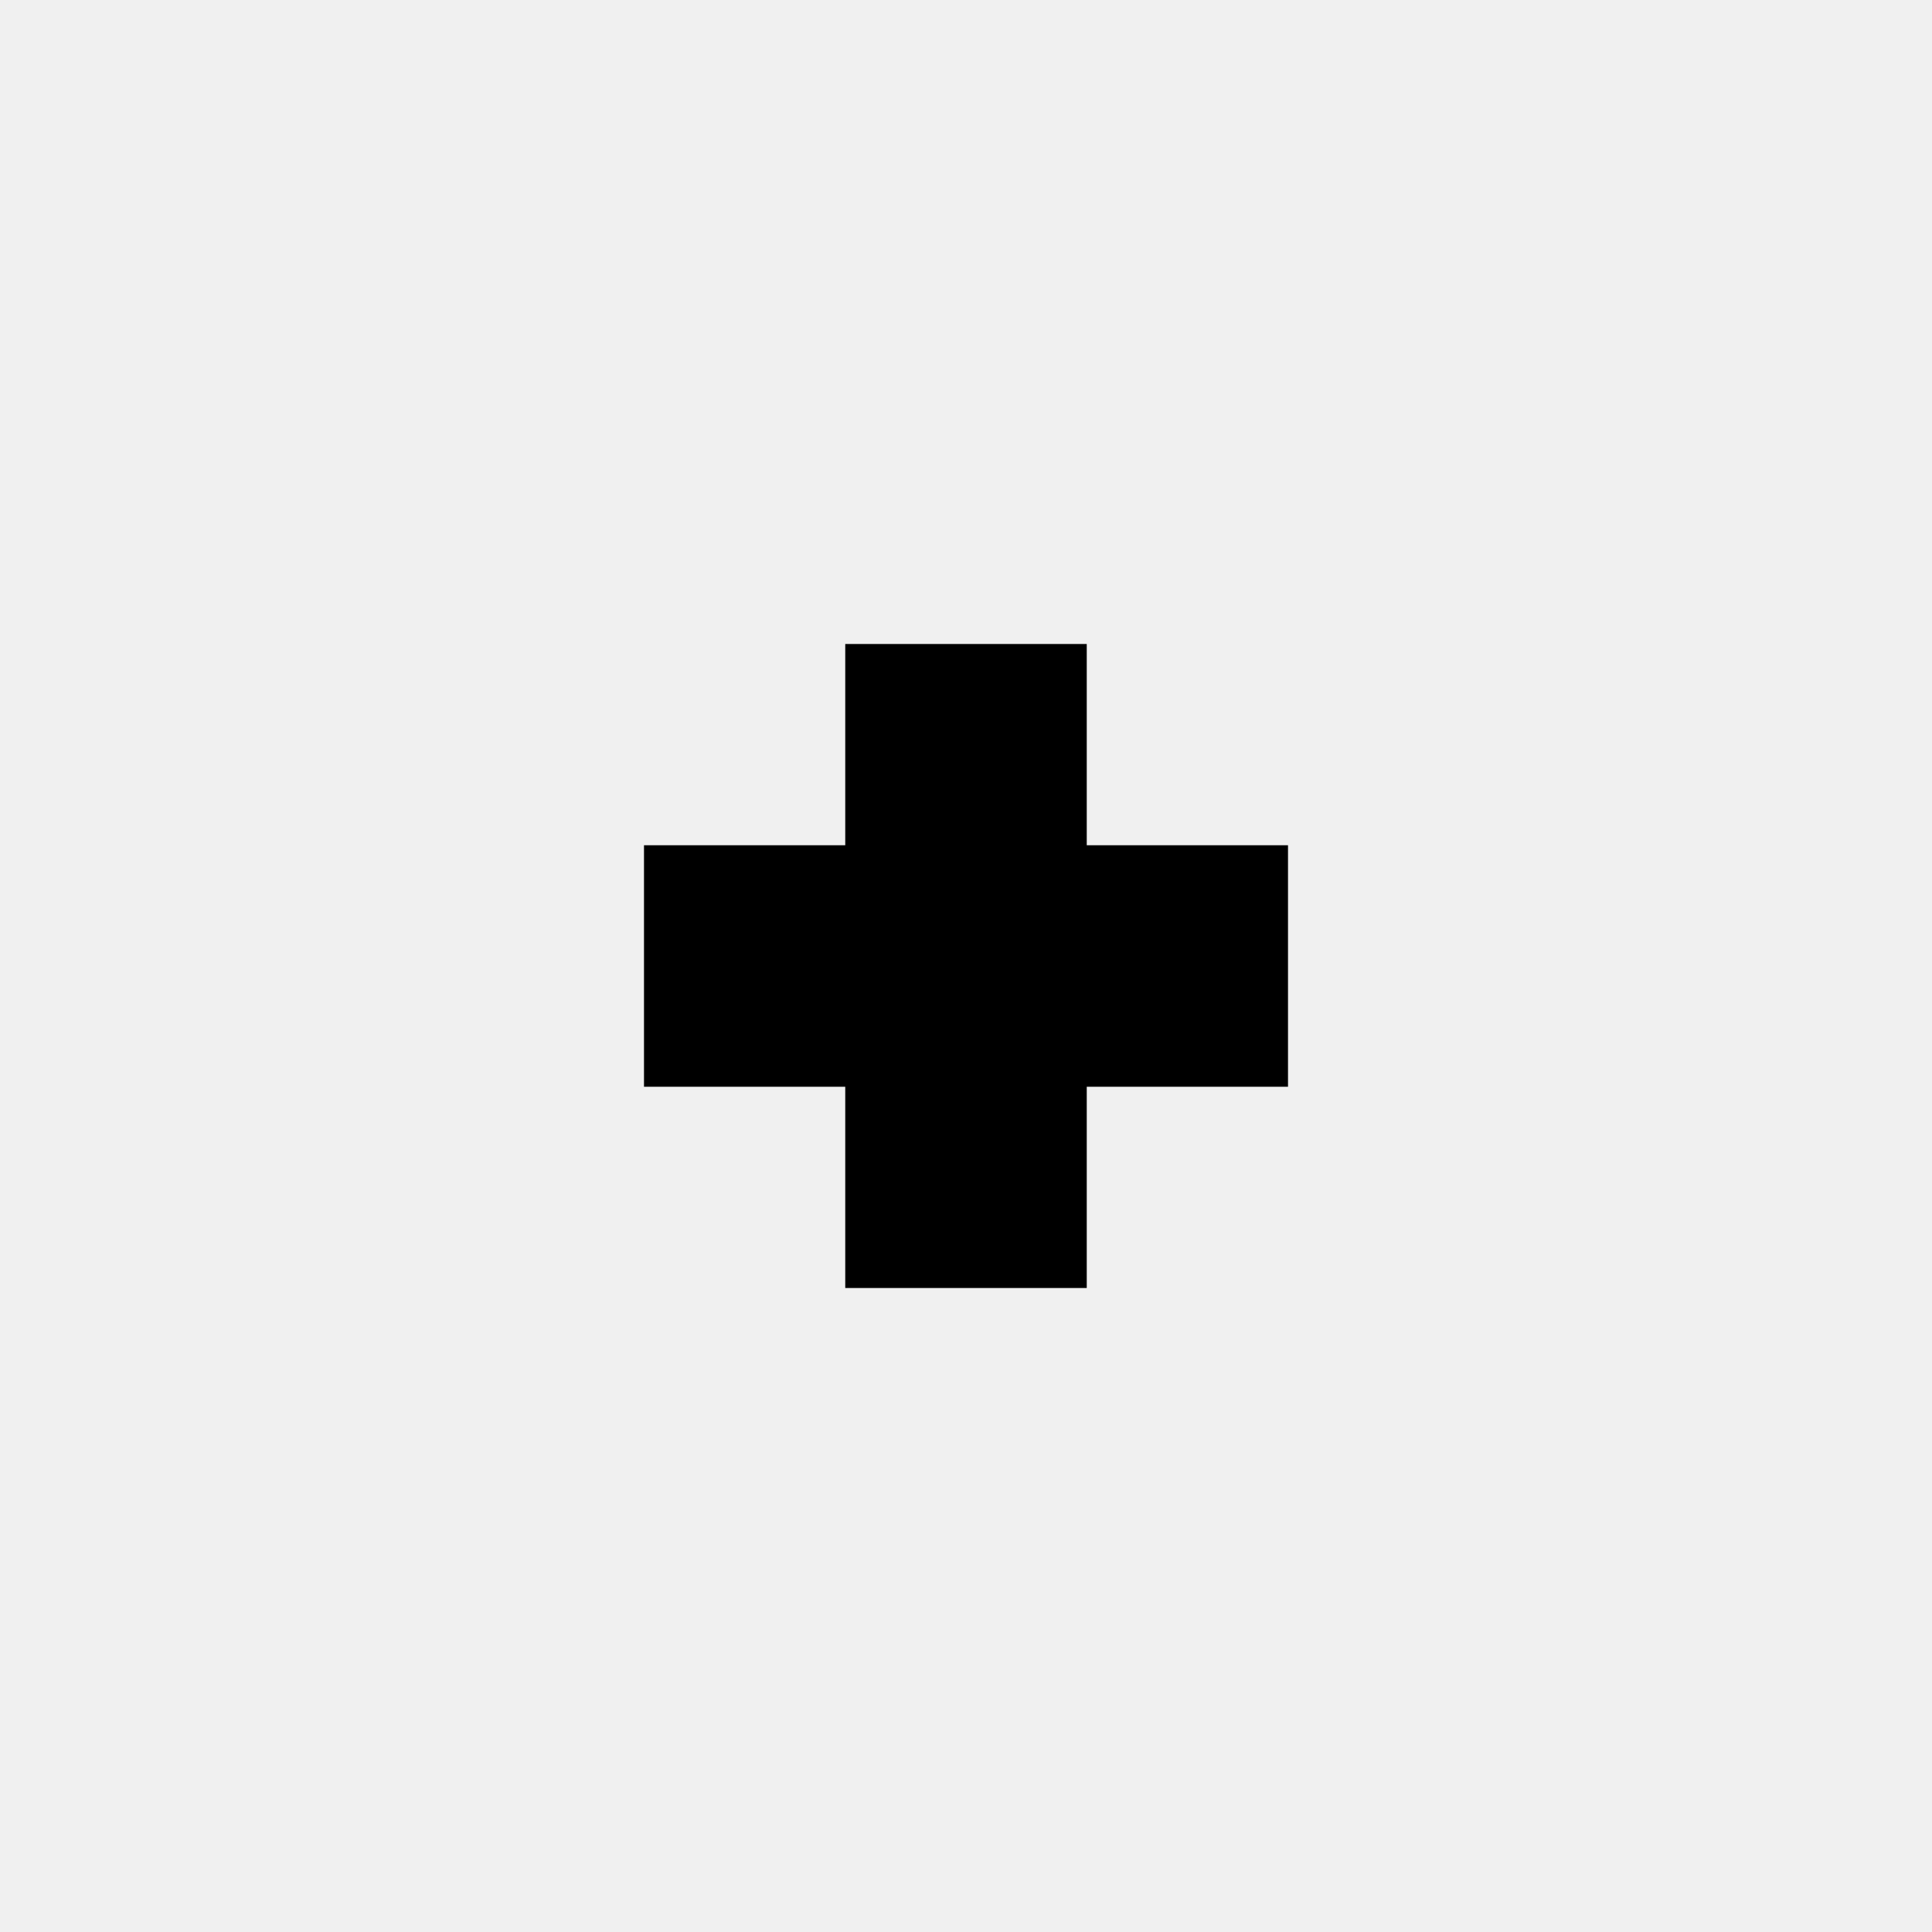
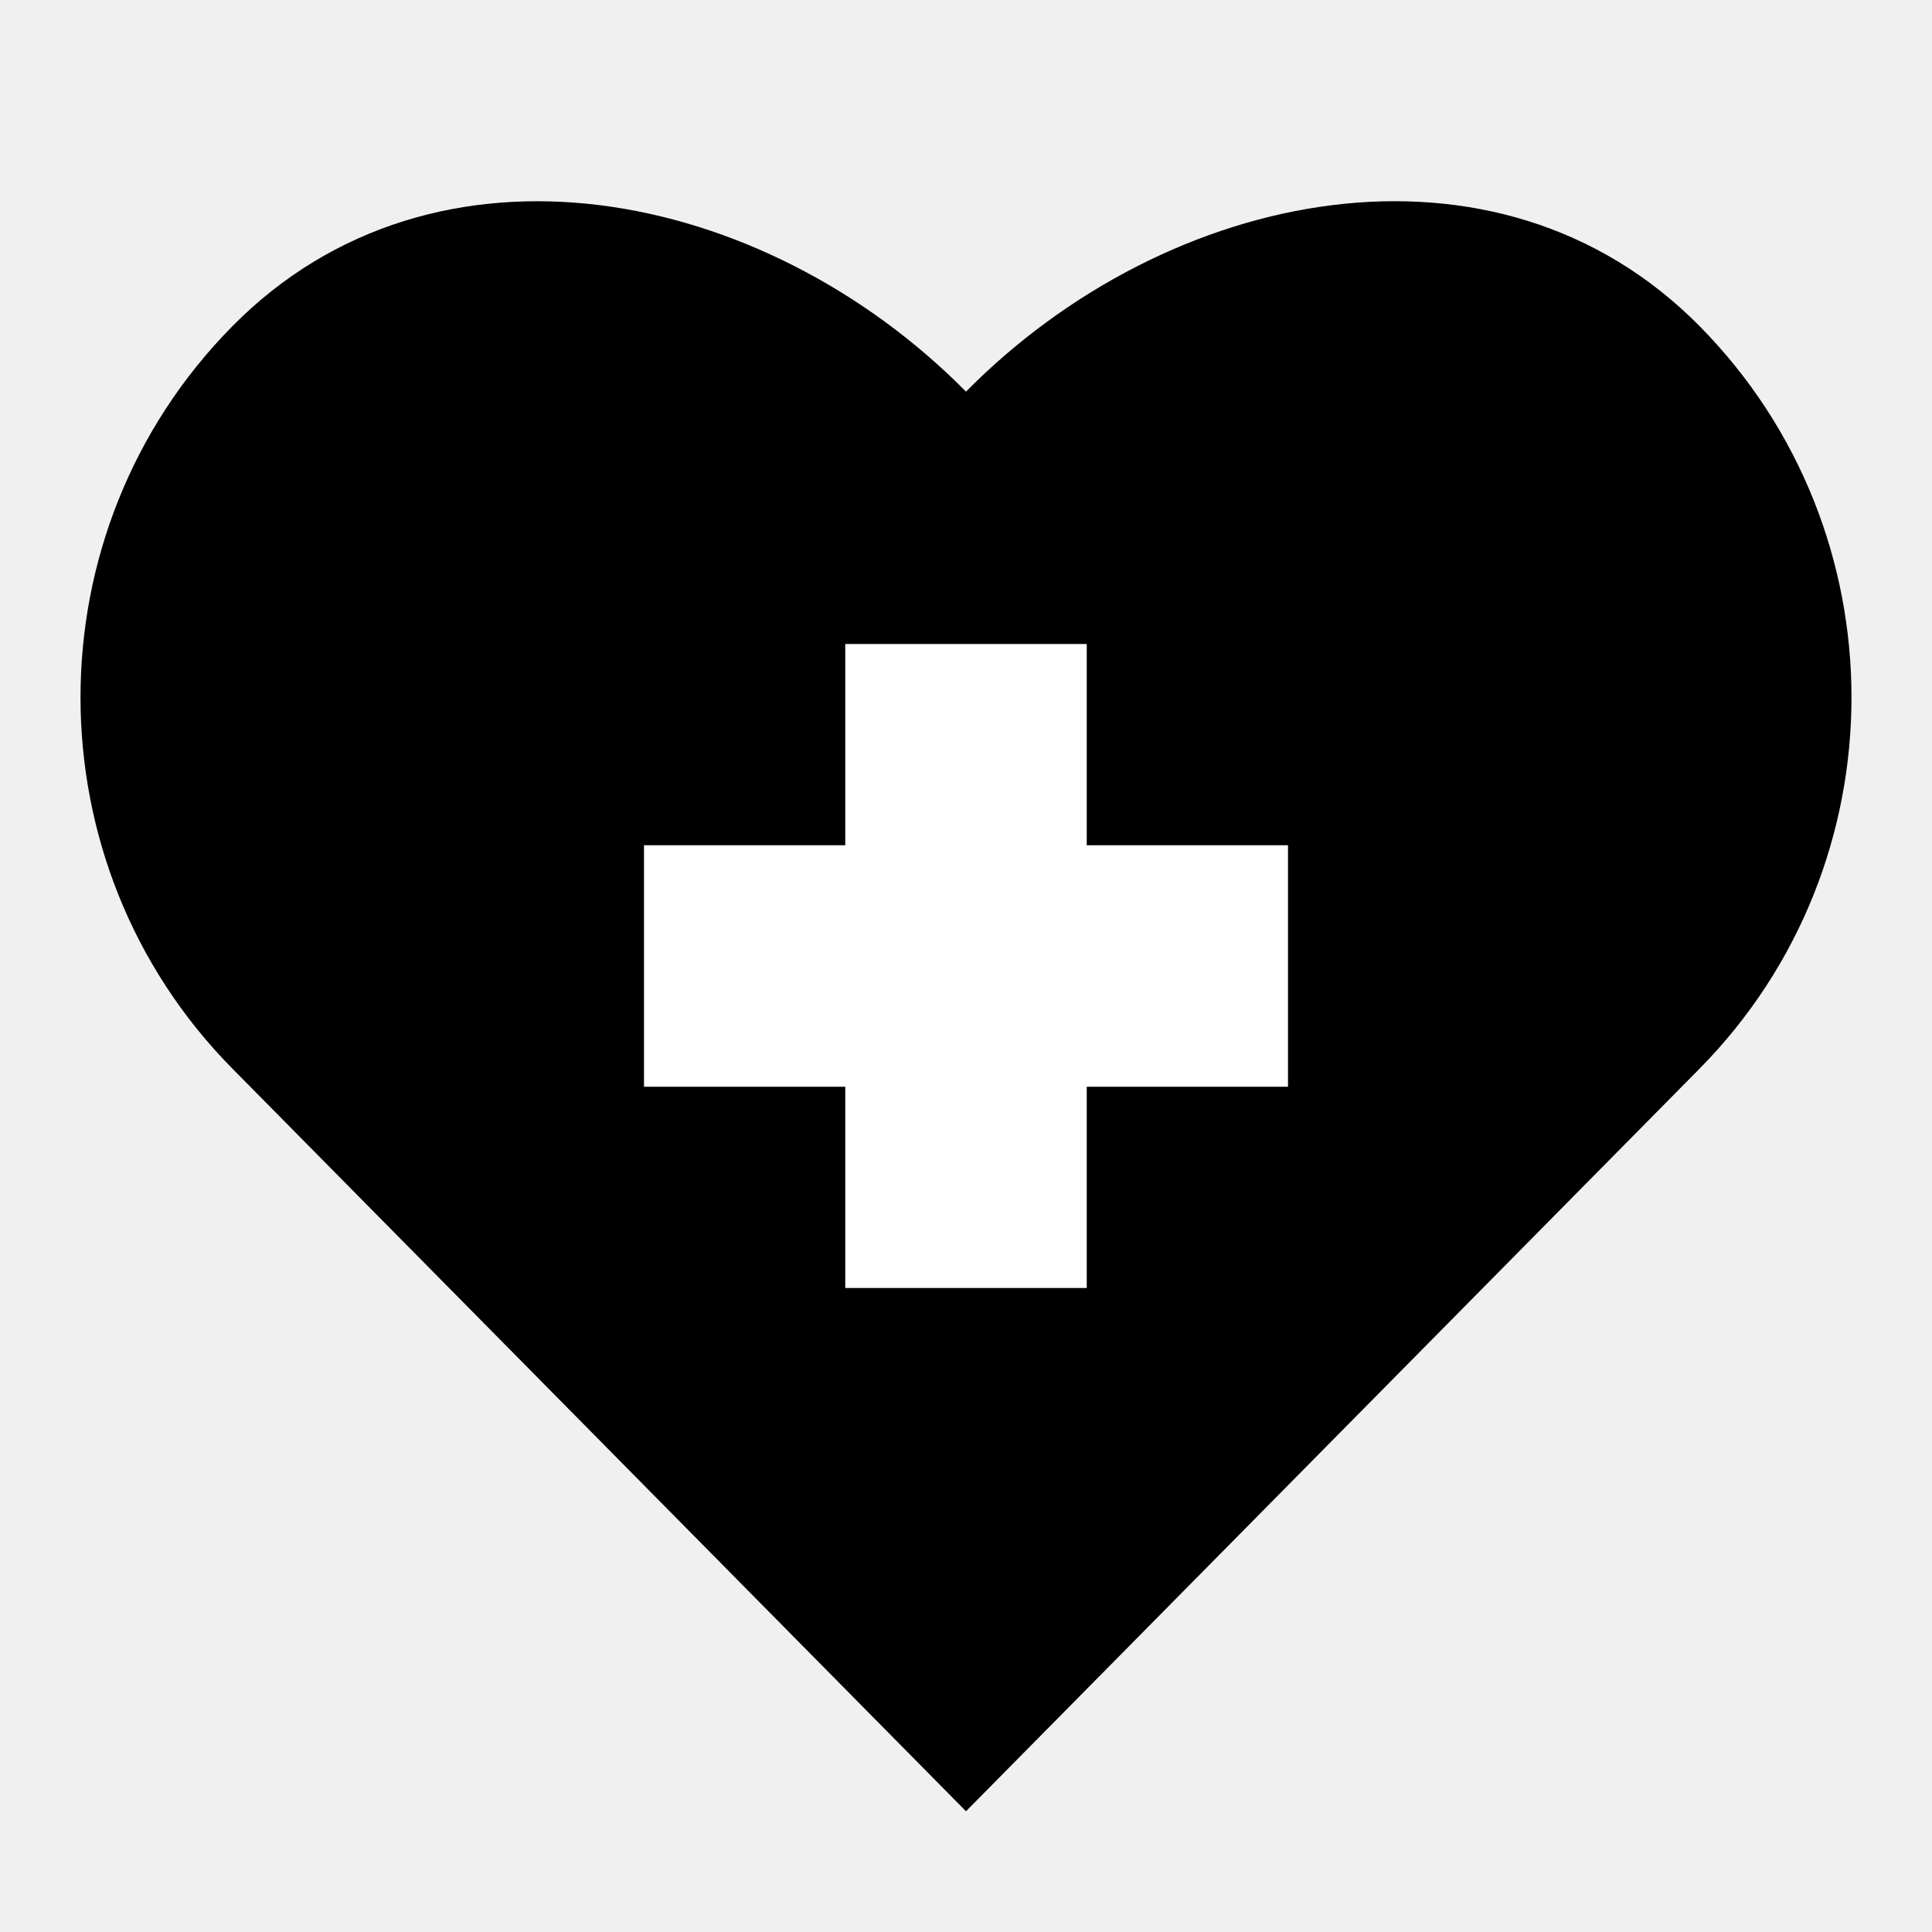
<svg xmlns="http://www.w3.org/2000/svg" viewBox="0 0 48 48" fill="none">
-   <path d="M42.225 26.551L24 45 5.775 26.551c-5.033-5.094-5.033-13.354 0-18.448C10.807 3.008 18.967 4.636 24 9.73c5.033-5.095 13.193-6.723 18.225-1.628 5.033 5.094 5.033 13.354 0 18.448z" />
-   <path fill="currentColor" d="M21 16h6v16h-6z" />
-   <path fill="currentColor" d="M32 21v6H16v-6z" />
+   <path d="M42.225 26.551L24 45 5.775 26.551c-5.033-5.094-5.033-13.354 0-18.448C10.807 3.008 18.967 4.636 24 9.73c5.033-5.095 13.193-6.723 18.225-1.628 5.033 5.094 5.033 13.354 0 18.448z" fill="currentColor" />
+   <path fill="#FFF" d="M21 16h6v16h-6z" />
+   <path fill="#FFF" d="M32 21v6H16v-6z" />
</svg>
